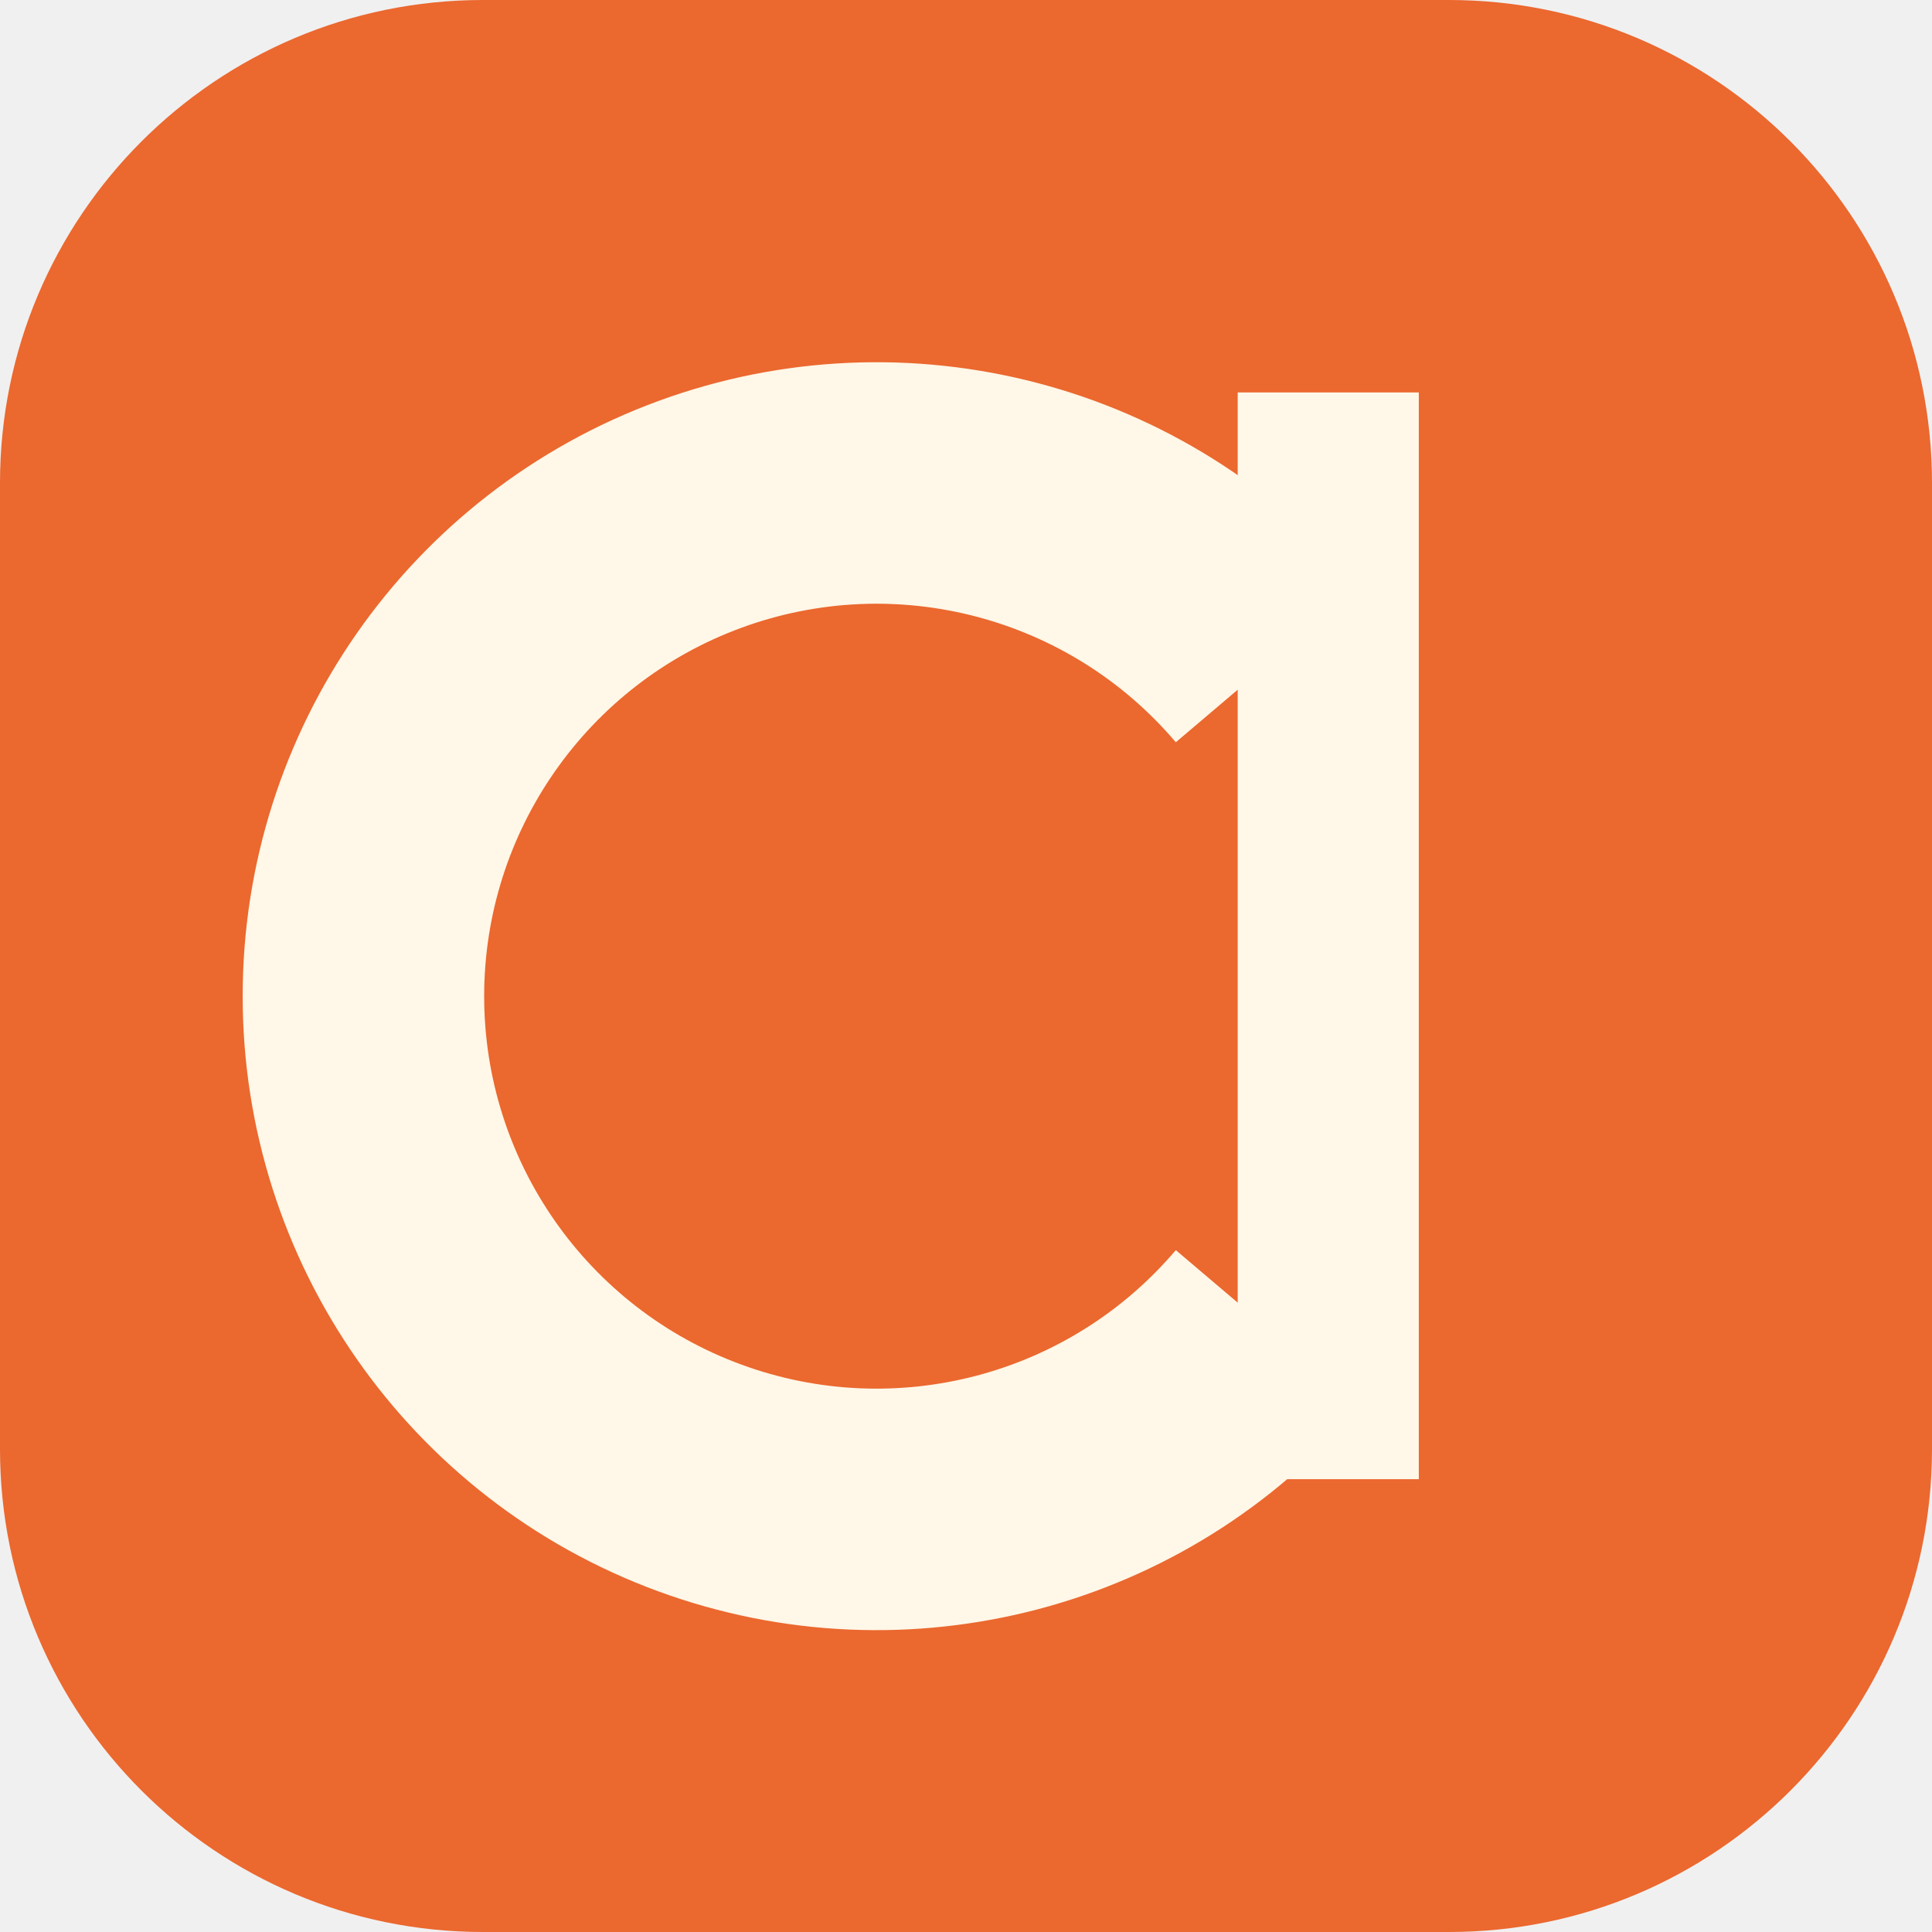
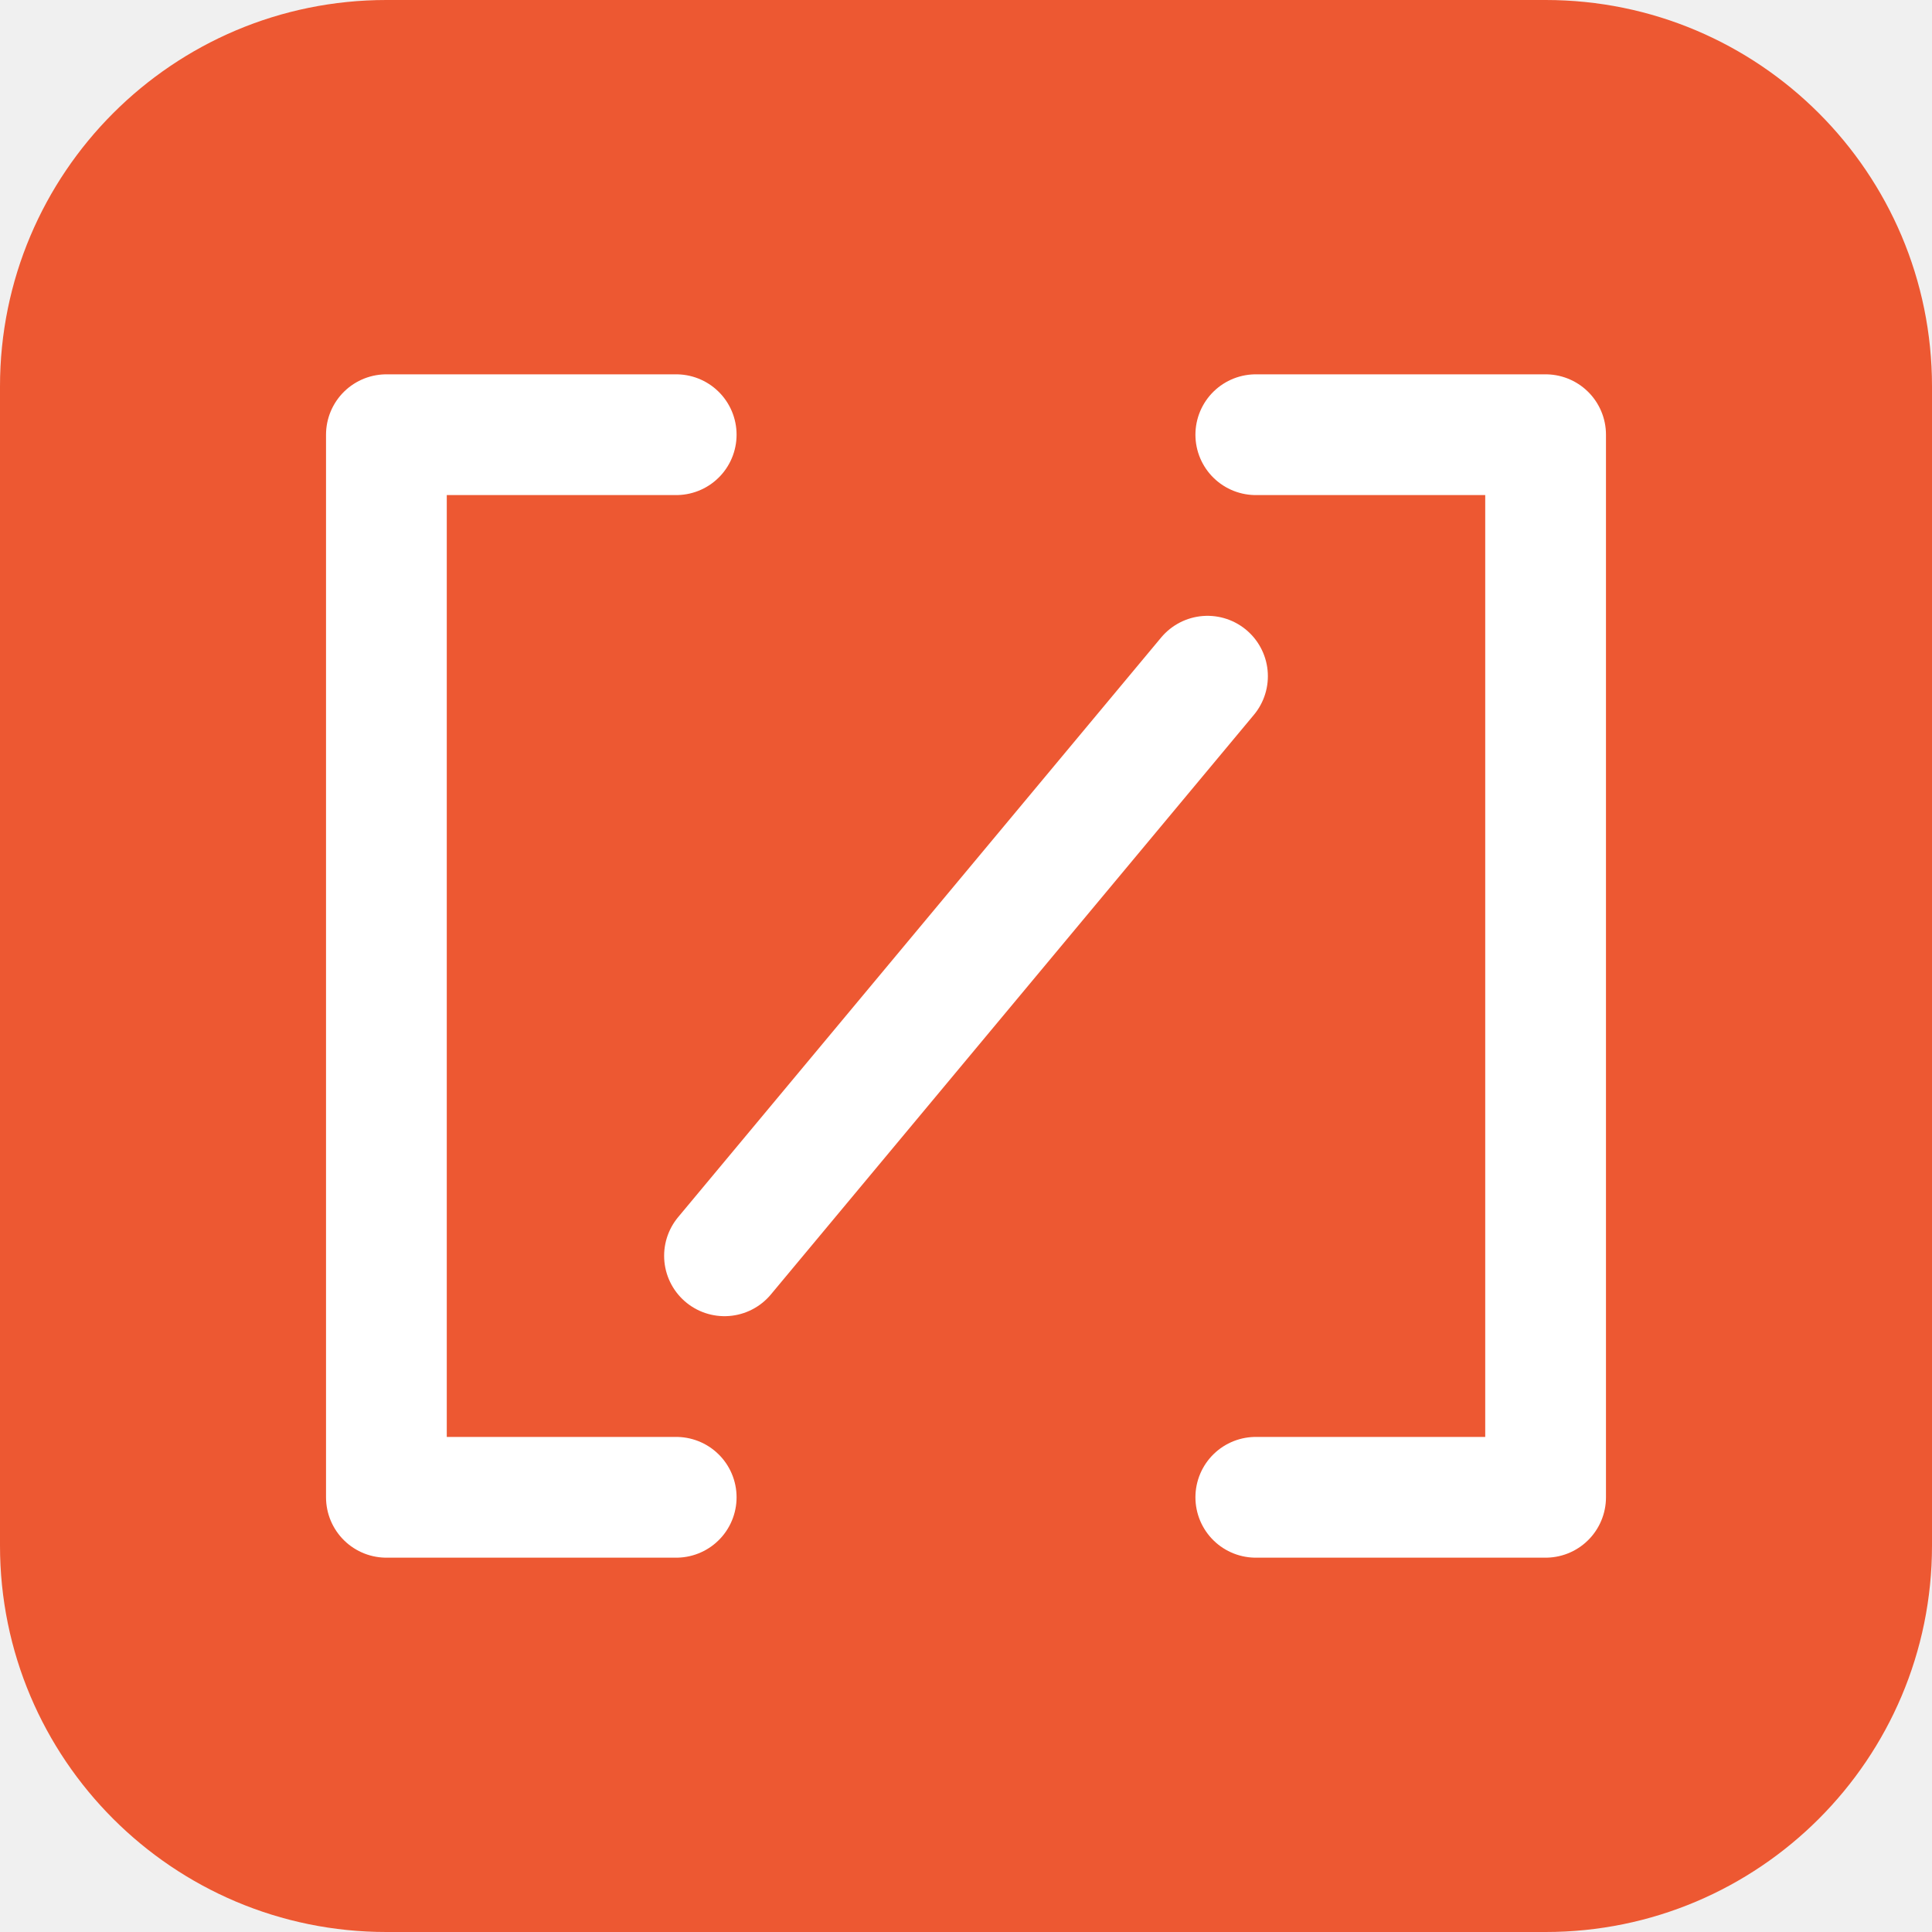
- <svg xmlns="http://www.w3.org/2000/svg" viewBox="0 0 64 64">
-   <rect width="64" height="64" rx="16" fill="#eb682f" />
-   <path d="M42 22a17 17 0 1 0 0 22" fill="none" stroke="#fff7e7" stroke-width="8" />
-   <path d="M44 13v36" stroke="#fff7e7" stroke-width="6" />
+ <svg xmlns="http://www.w3.org/2000/svg" viewBox="0 0 40 40">
+   <rect width="40" height="40" rx="8" fill="#ed5832" />
+   <g stroke="#fff" stroke-width="2.5" fill="none" stroke-linecap="round" stroke-linejoin="round">
+     <path d="M14 9H8v22h6M26 9h6v22h-6M15 26l10-12" />
+   </g>
</svg>
